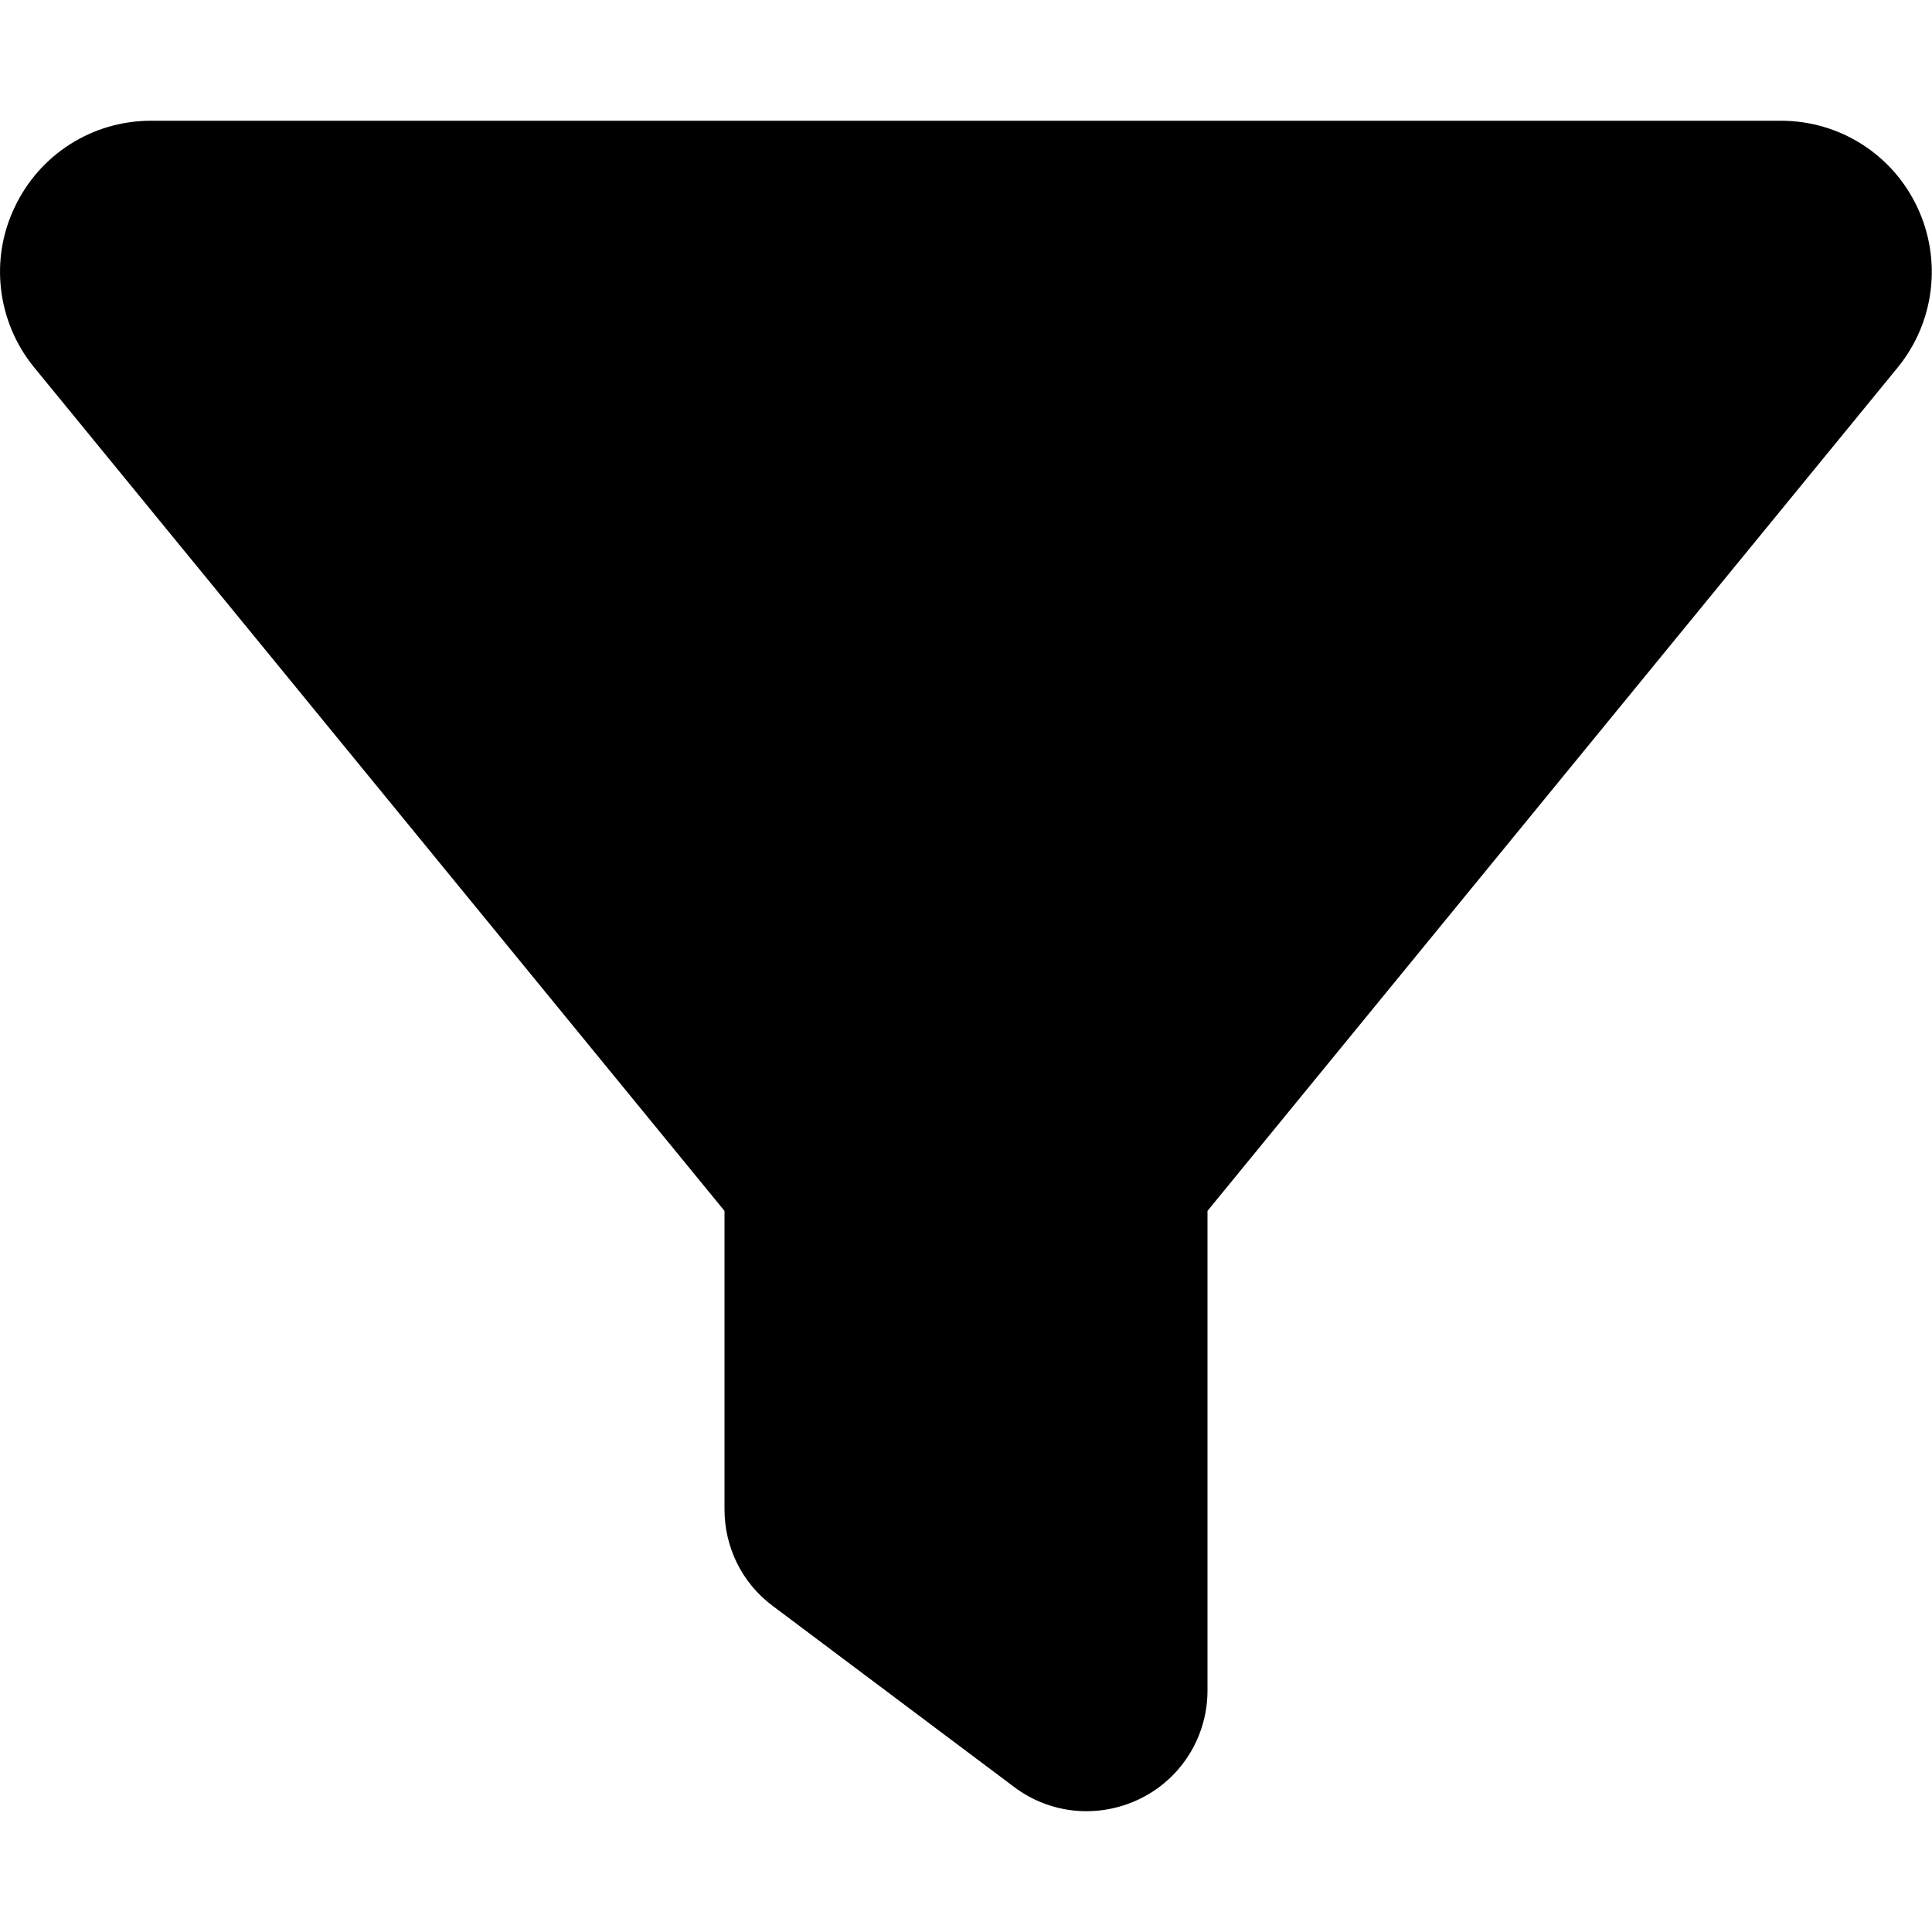
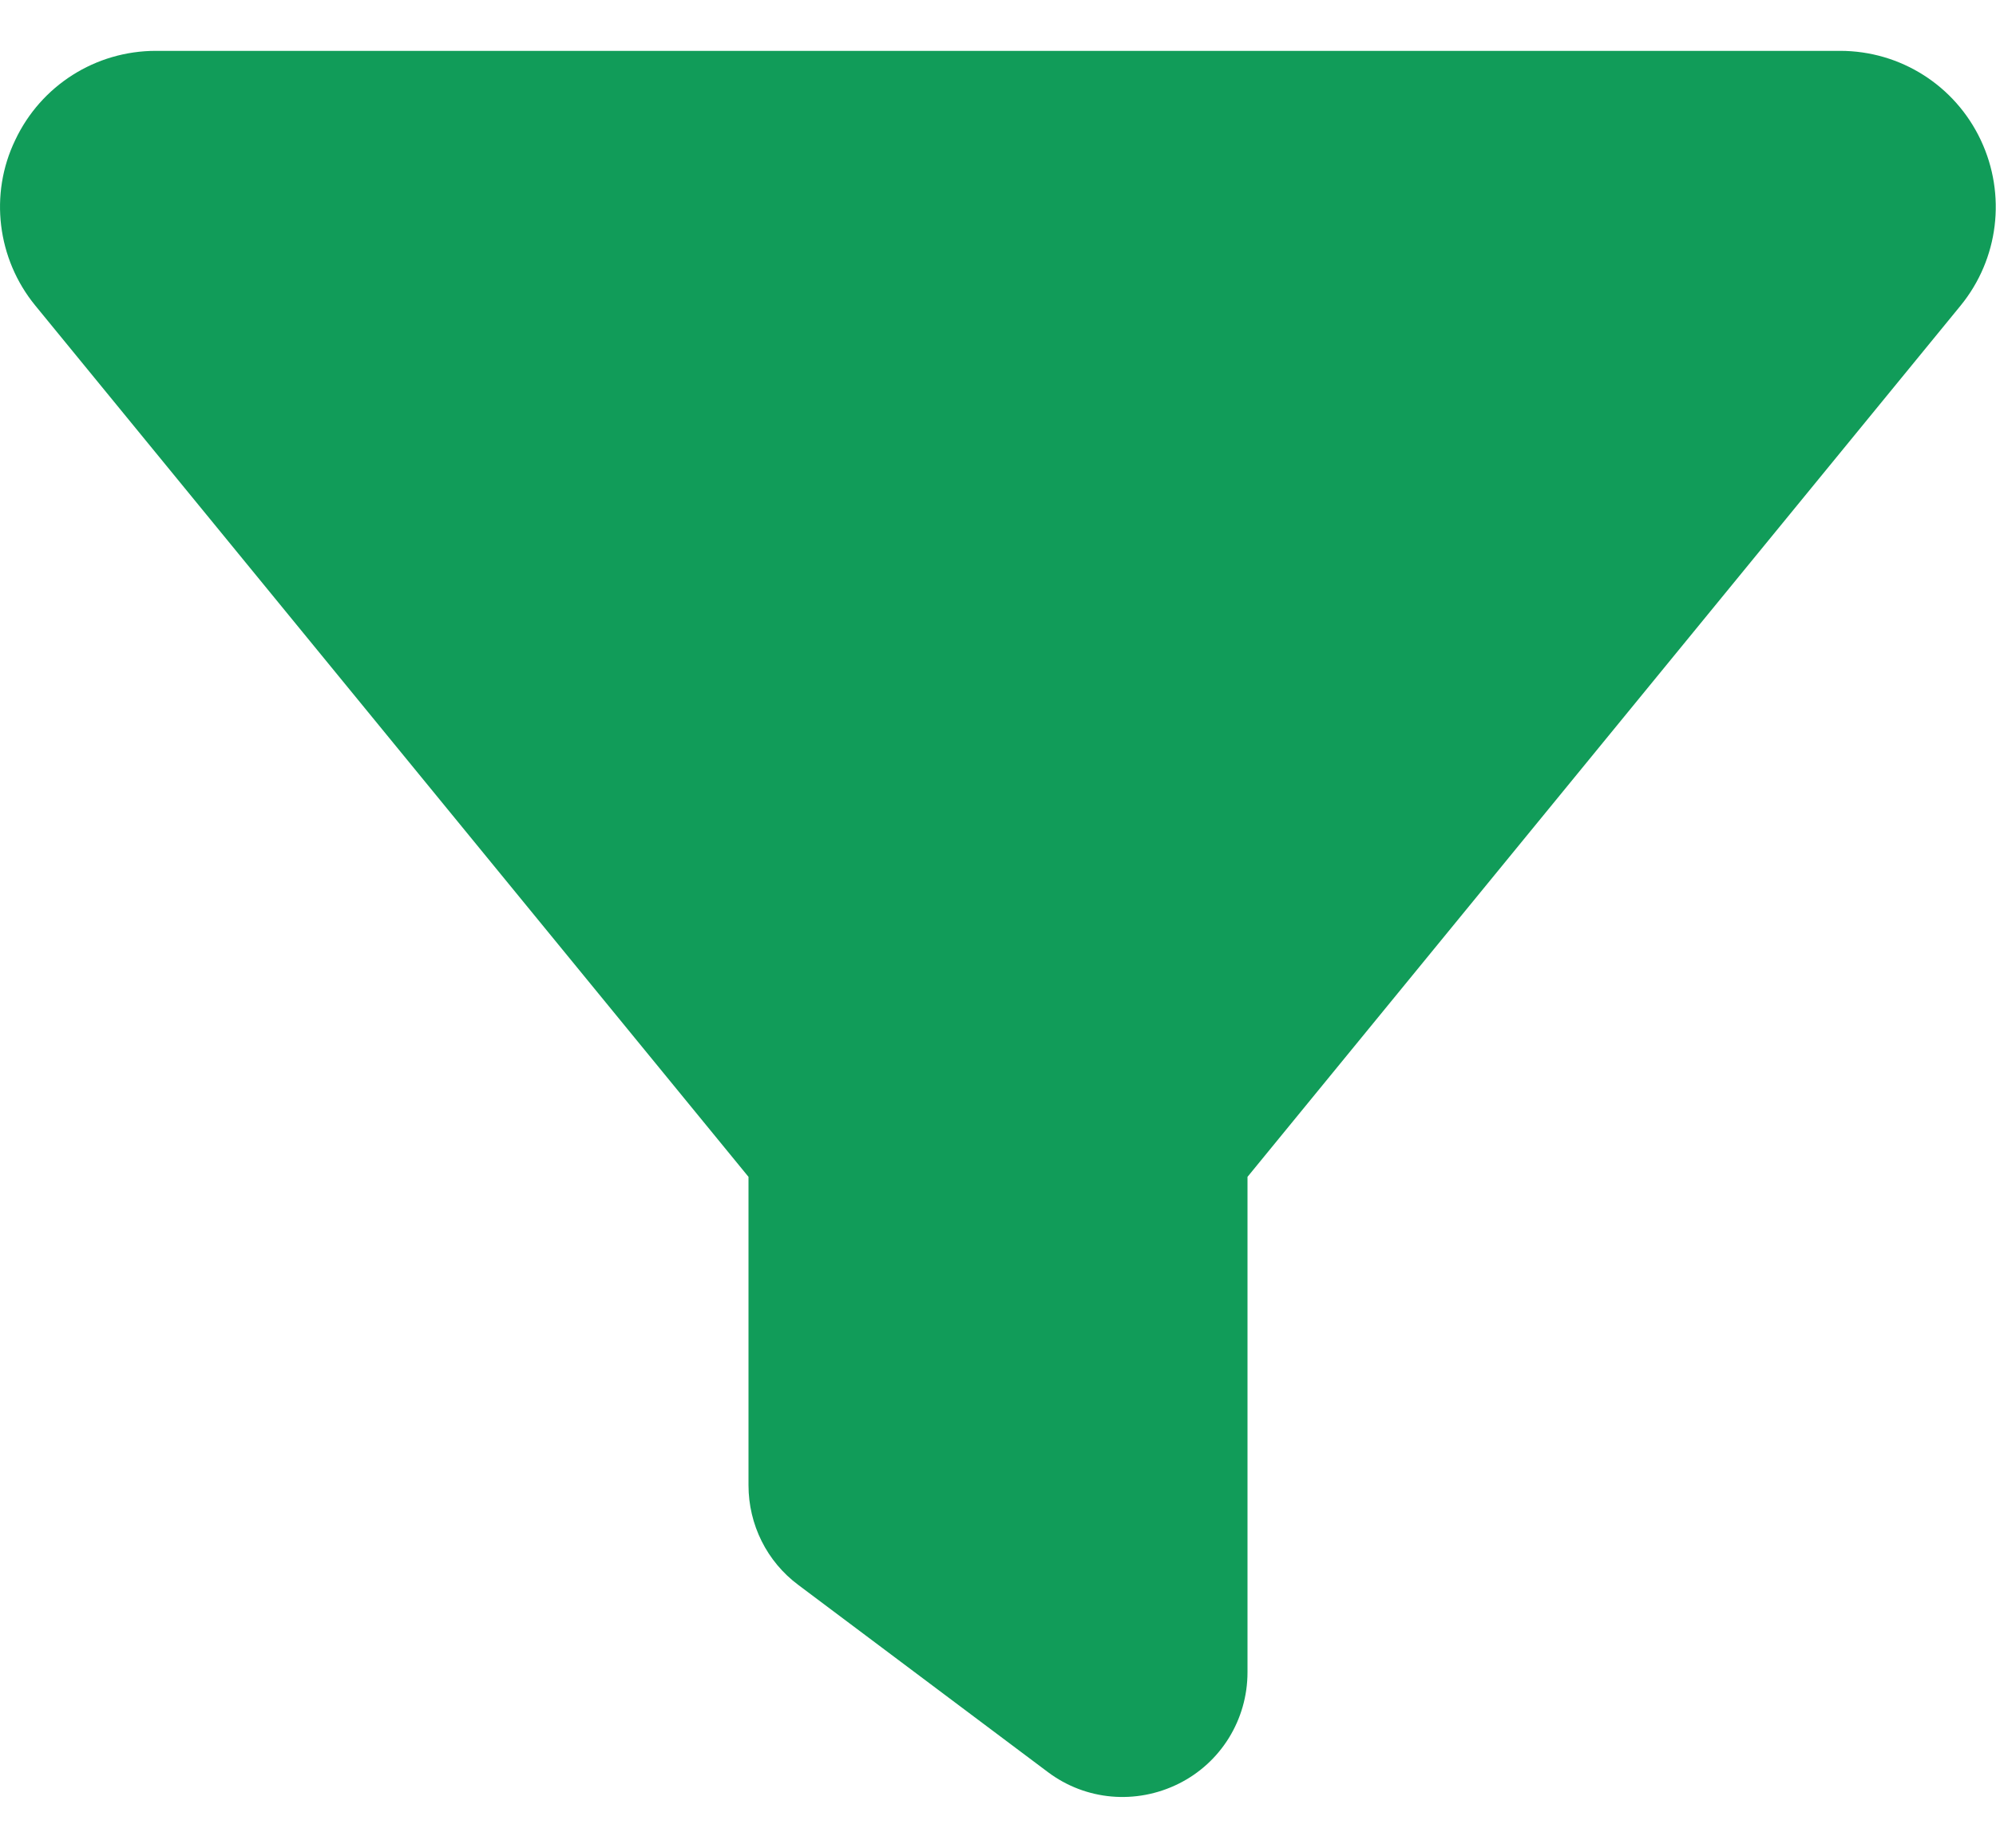
- <svg xmlns="http://www.w3.org/2000/svg" viewBox="0 0 512 512">
-   <path d="M3.9 54.9C10.5 40.9 24.5 32 40 32H472c15.5 0 29.5 8.9 36.1 22.9s4.6 30.5-5.2 42.5L320 320.9V448c0 12.1-6.8 23.2-17.7 28.6s-23.8 4.3-33.5-3l-64-48c-8.1-6-12.8-15.5-12.8-25.6V320.9L9 97.3C-.7 85.4-2.8 68.8 3.9 54.9z" />
+ <svg xmlns="http://www.w3.org/2000/svg" width="27" height="25" viewBox="0 0 27 25" fill="none">
+   <path d="M0.206 1.895C0.554 1.157 1.292 0.688 2.109 0.688H24.891C25.708 0.688 26.446 1.157 26.794 1.895C27.142 2.633 27.037 3.504 26.52 4.136L16.875 15.922V22.625C16.875 23.263 16.517 23.848 15.942 24.133C15.367 24.418 14.687 24.36 14.175 23.975L10.8 21.444C10.373 21.127 10.125 20.626 10.125 20.094V15.922L0.475 4.131C-0.037 3.504 -0.148 2.628 0.206 1.895Z" fill="#119C59" />
</svg>
